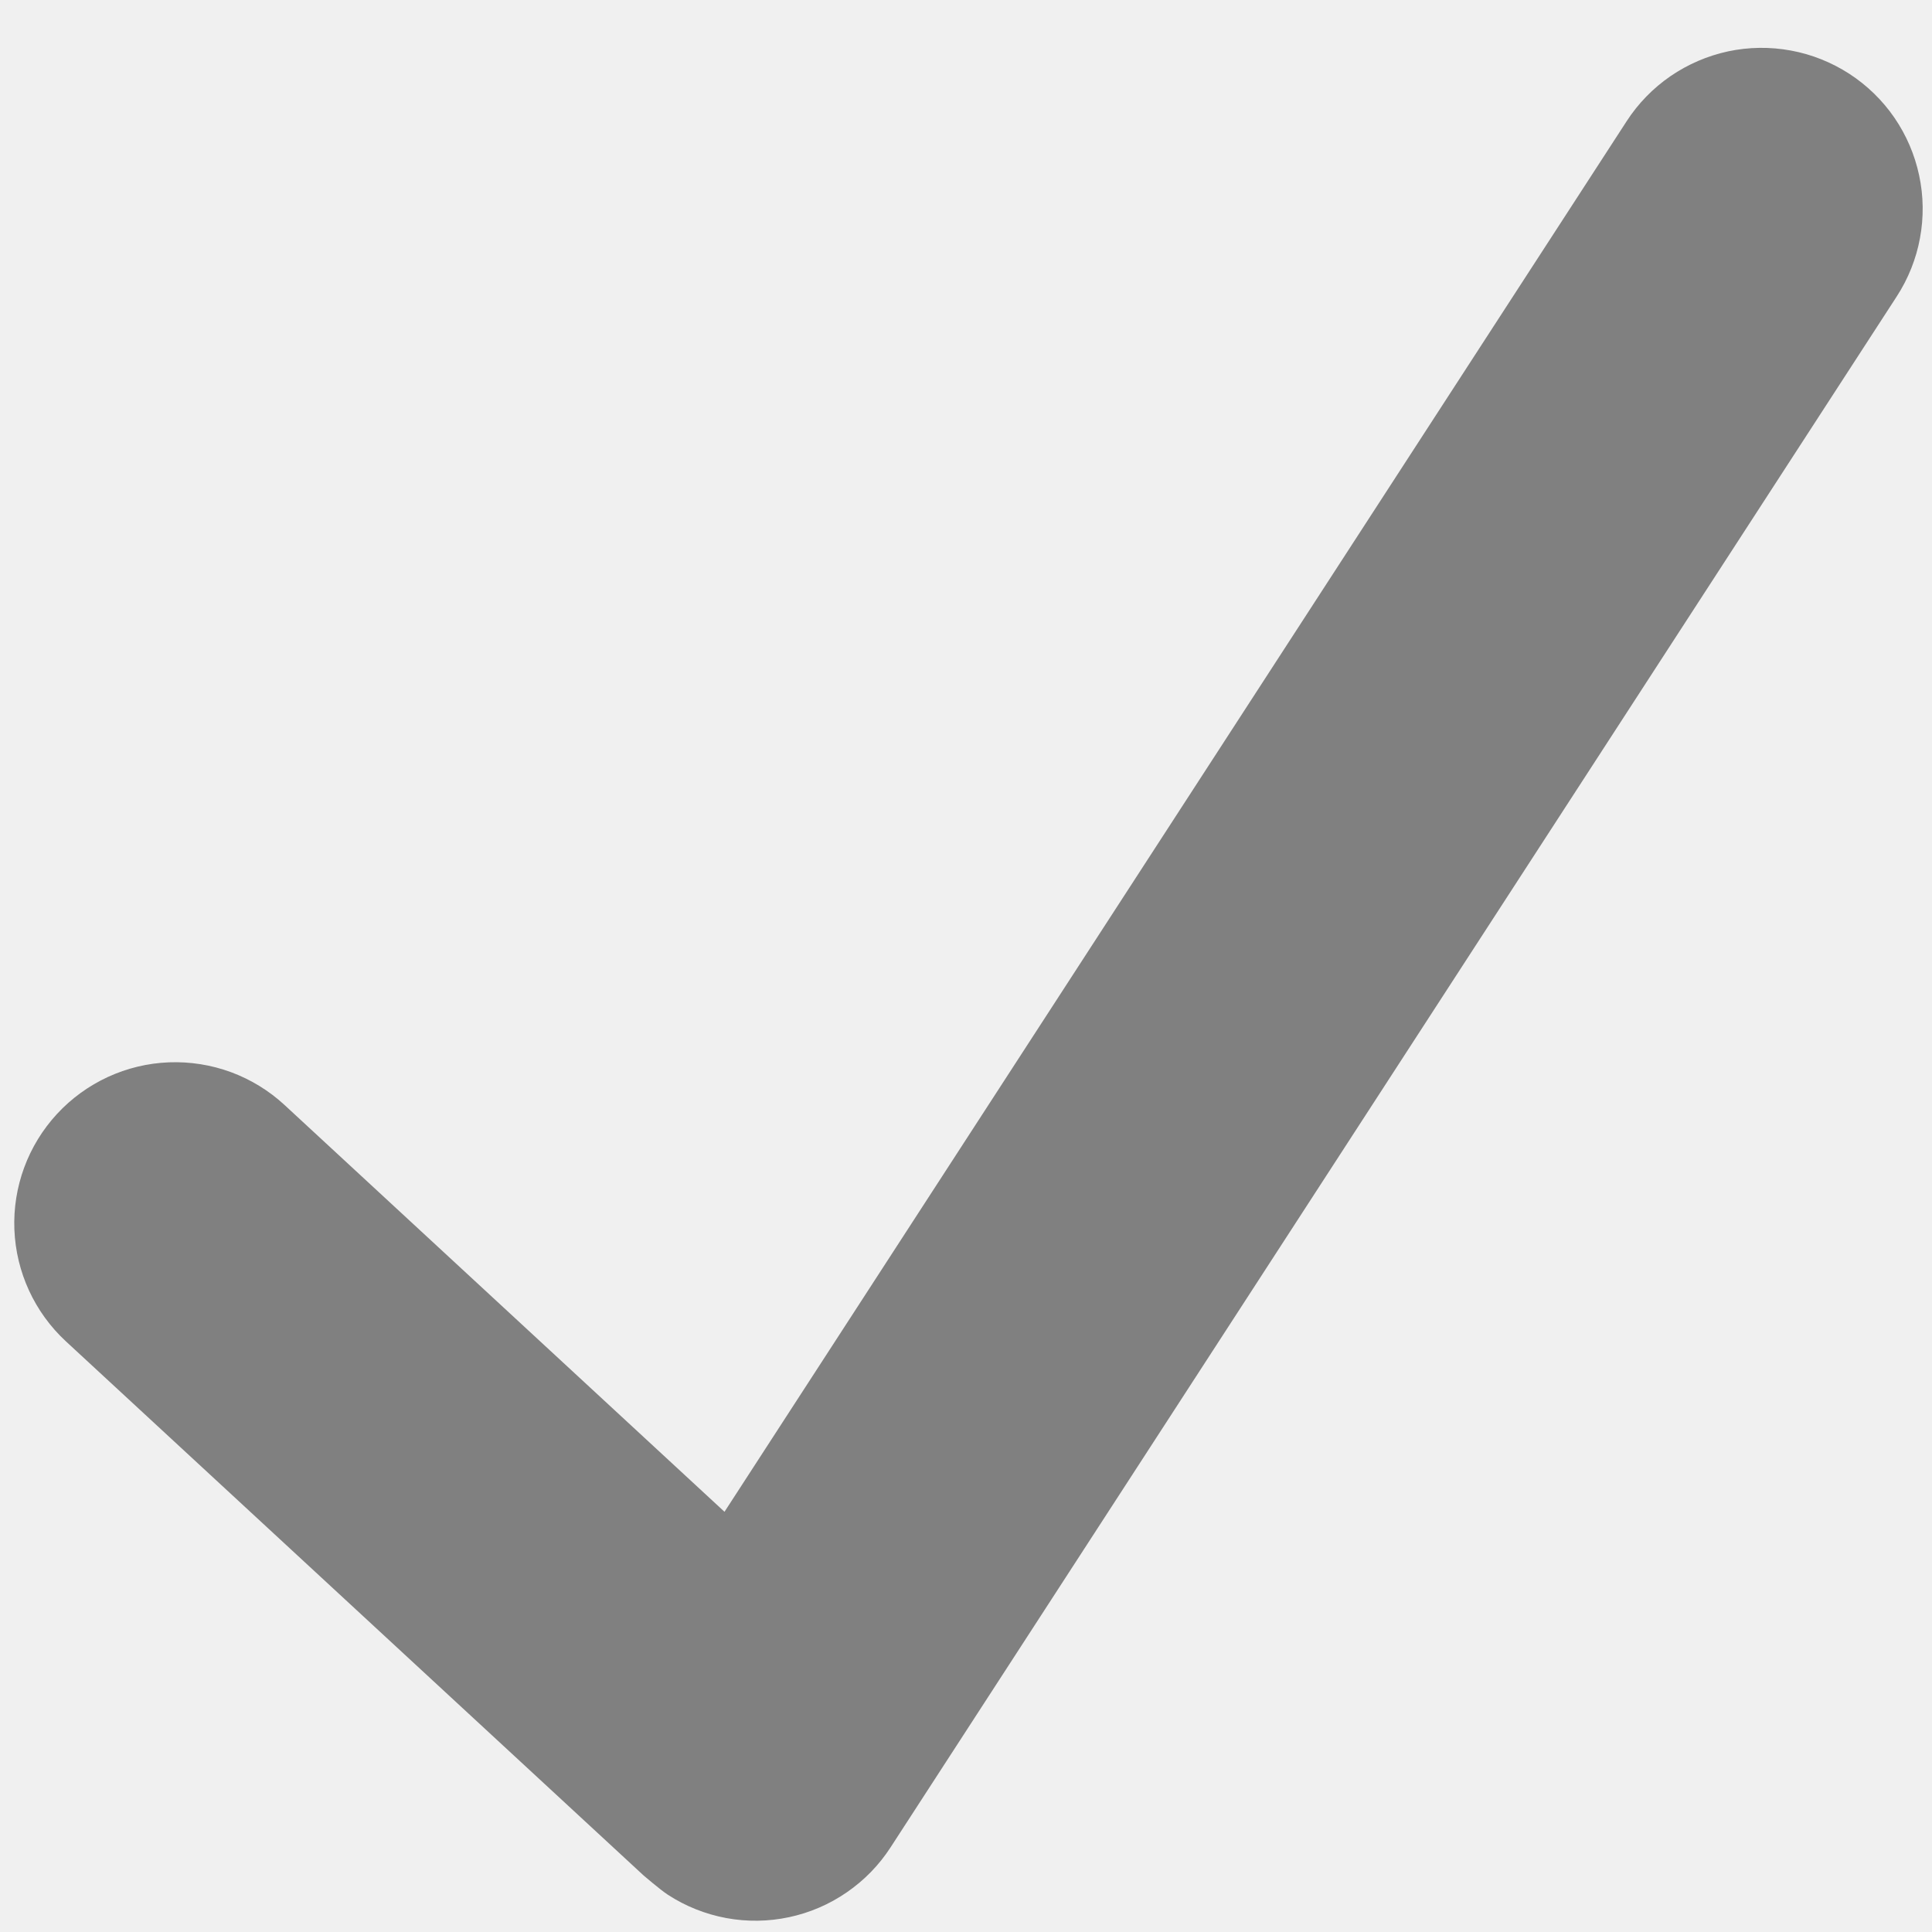
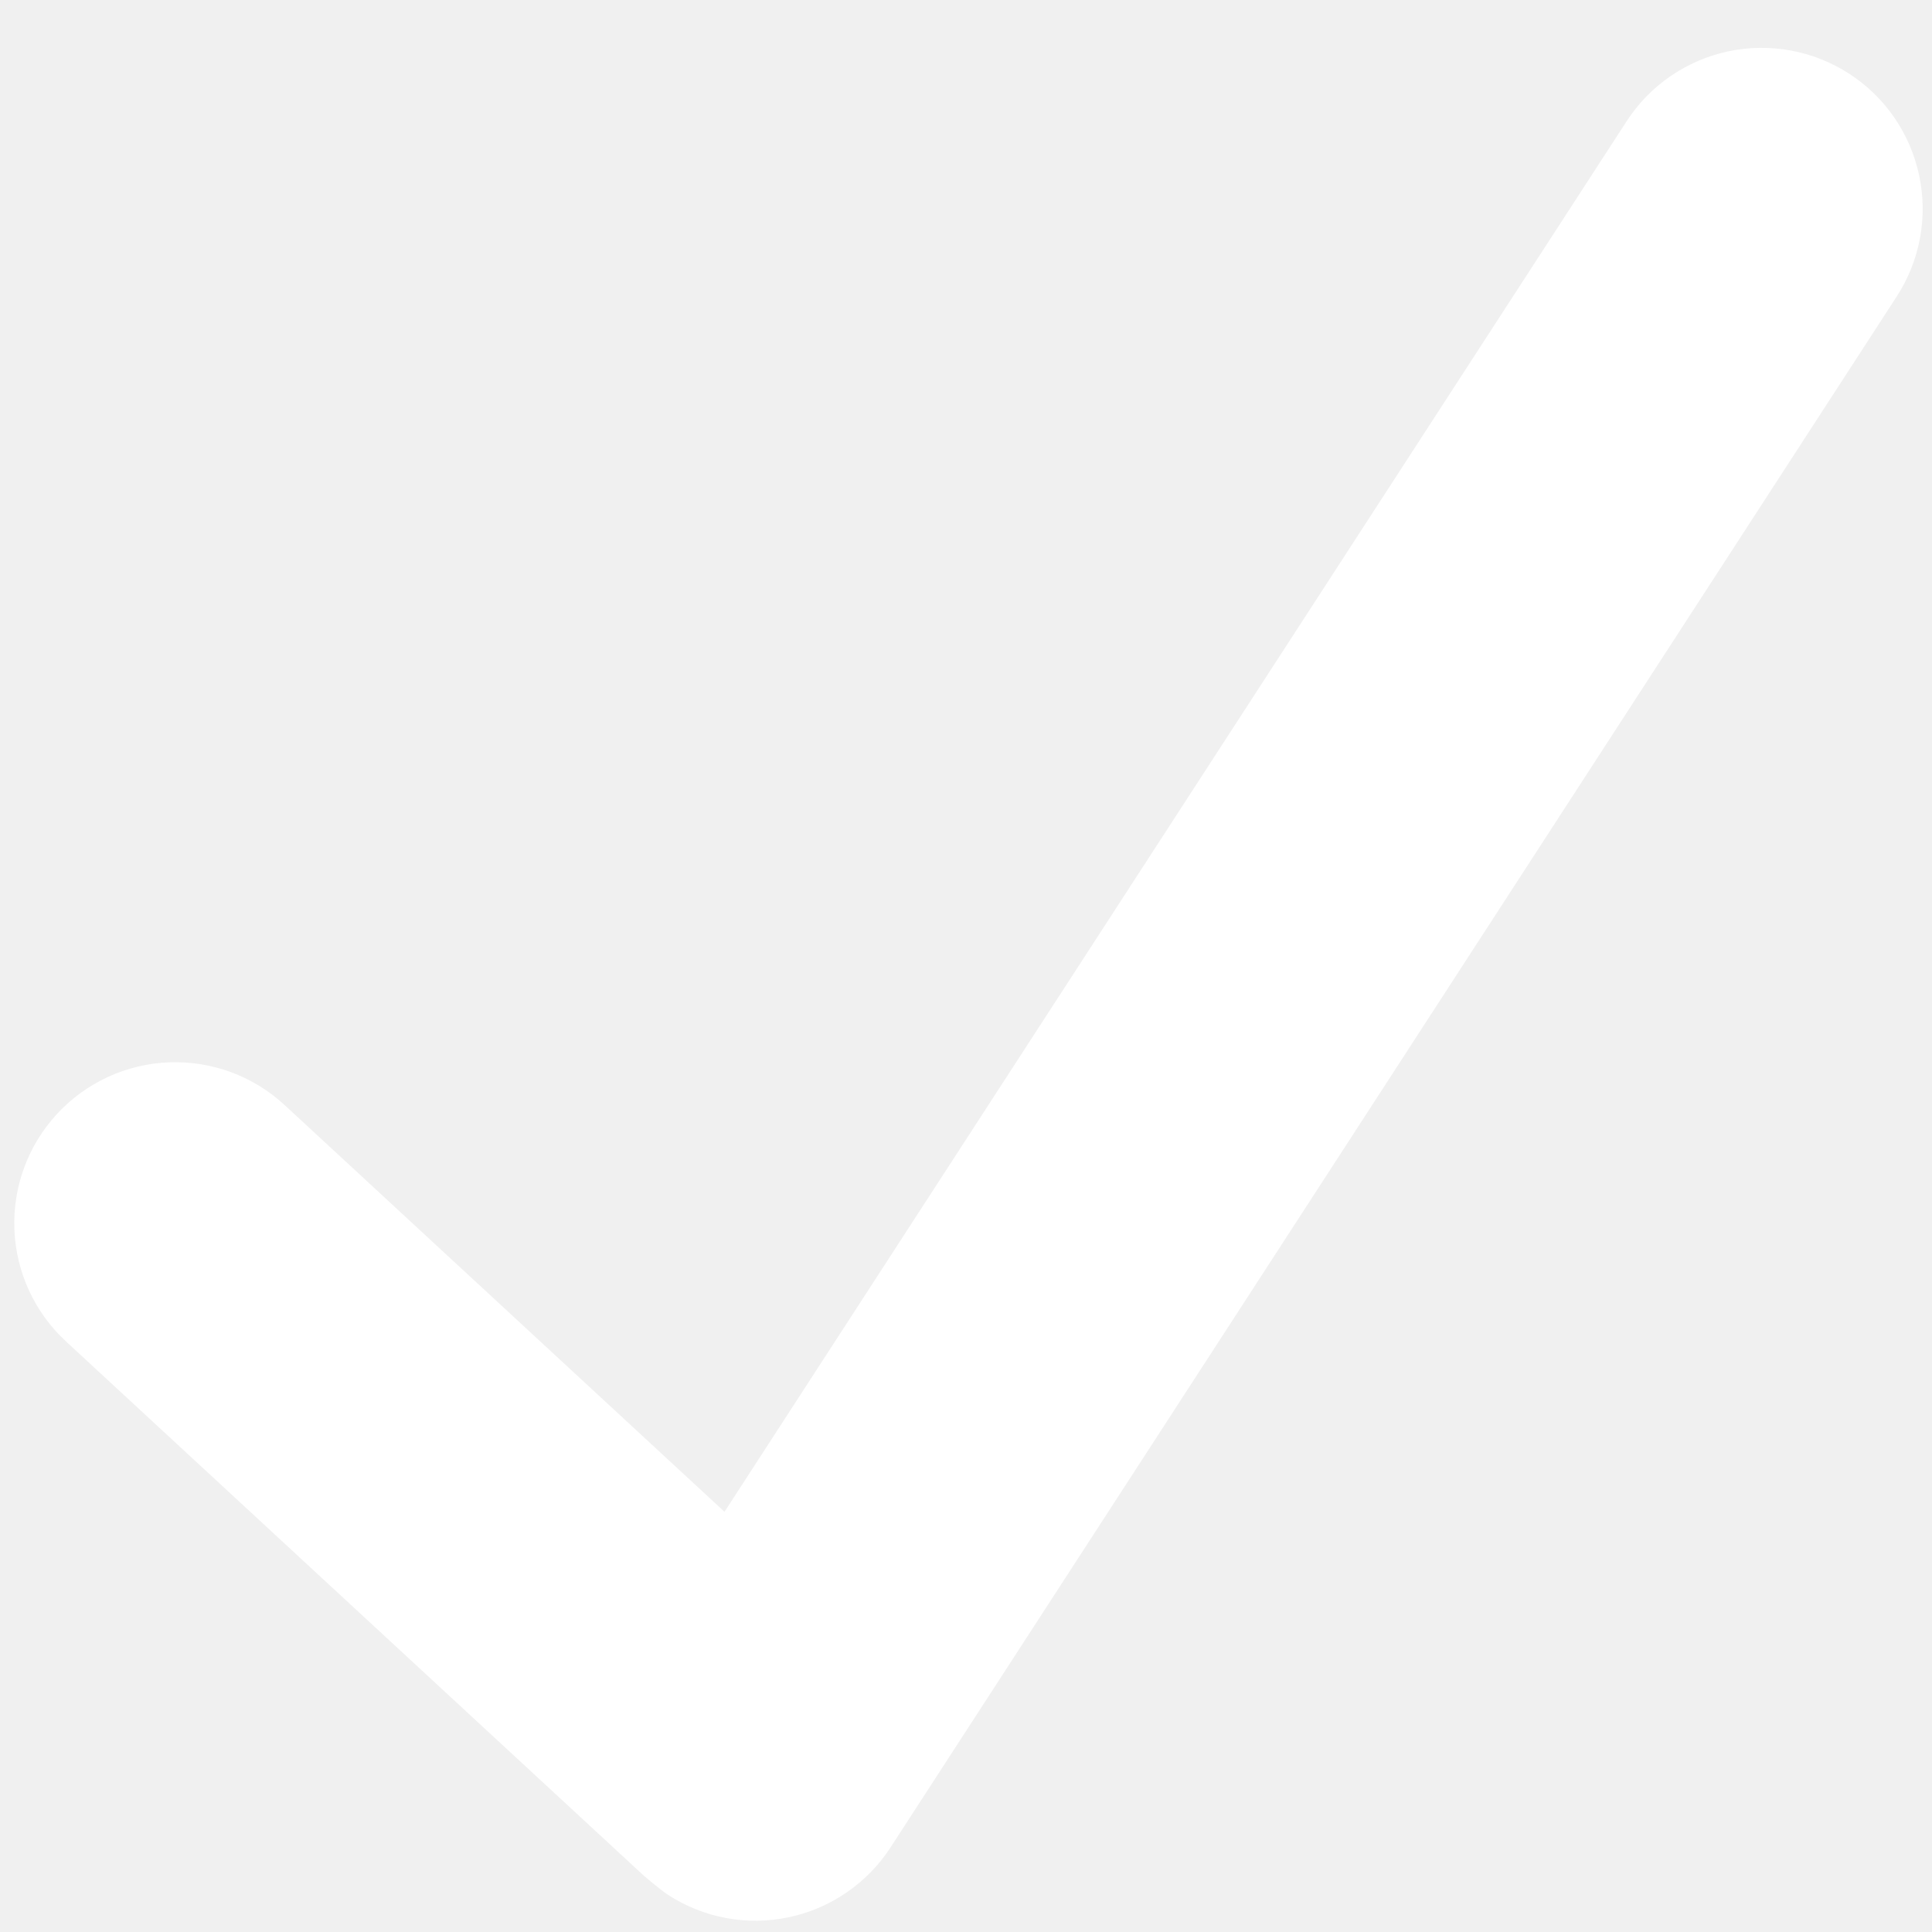
<svg xmlns="http://www.w3.org/2000/svg" width="36" height="36" viewBox="0 0 36 36" fill="none">
  <g clip-path="url(#clip0_407_6)">
-     <path d="M34.459 1.375C34.128 1.161 33.759 1.013 33.372 0.942C32.984 0.87 32.587 0.875 32.201 0.957C31.816 1.04 31.451 1.197 31.126 1.42C30.802 1.643 30.524 1.928 30.31 2.259L13.5 28.17L5.302 20.59C5.013 20.323 4.674 20.115 4.304 19.978C3.934 19.842 3.542 19.78 3.148 19.795C2.353 19.826 1.603 20.172 1.063 20.756C0.523 21.34 0.237 22.115 0.268 22.91C0.299 23.705 0.645 24.455 1.229 24.995L11.993 34.947C11.993 34.947 12.302 35.213 12.445 35.306C12.775 35.521 13.145 35.668 13.532 35.74C13.92 35.812 14.318 35.806 14.703 35.724C15.088 35.642 15.454 35.485 15.778 35.261C16.103 35.038 16.381 34.753 16.595 34.422L35.343 5.524C35.557 5.194 35.705 4.824 35.776 4.437C35.848 4.049 35.843 3.652 35.76 3.266C35.678 2.881 35.521 2.516 35.298 2.191C35.075 1.867 34.789 1.589 34.459 1.375Z" fill="gray" />
+     <path d="M34.459 1.375C34.128 1.161 33.759 1.013 33.372 0.942C32.984 0.87 32.587 0.875 32.201 0.957C31.816 1.04 31.451 1.197 31.126 1.42C30.802 1.643 30.524 1.928 30.31 2.259L13.5 28.17L5.302 20.59C5.013 20.323 4.674 20.115 4.304 19.978C3.934 19.842 3.542 19.78 3.148 19.795C2.353 19.826 1.603 20.172 1.063 20.756C0.523 21.34 0.237 22.115 0.268 22.91C0.299 23.705 0.645 24.455 1.229 24.995L11.993 34.947C11.993 34.947 12.302 35.213 12.445 35.306C12.775 35.521 13.145 35.668 13.532 35.74C13.92 35.812 14.318 35.806 14.703 35.724C15.088 35.642 15.454 35.485 15.778 35.261C16.103 35.038 16.381 34.753 16.595 34.422L35.343 5.524C35.557 5.194 35.705 4.824 35.776 4.437C35.848 4.049 35.843 3.652 35.76 3.266C35.678 2.881 35.521 2.516 35.298 2.191C35.075 1.867 34.789 1.589 34.459 1.375Z" fill="white" />
  </g>
  <defs>
    <clipPath id="clip0_407_6">
      <rect width="36" height="36" fill="white" />
    </clipPath>
  </defs>
</svg>
